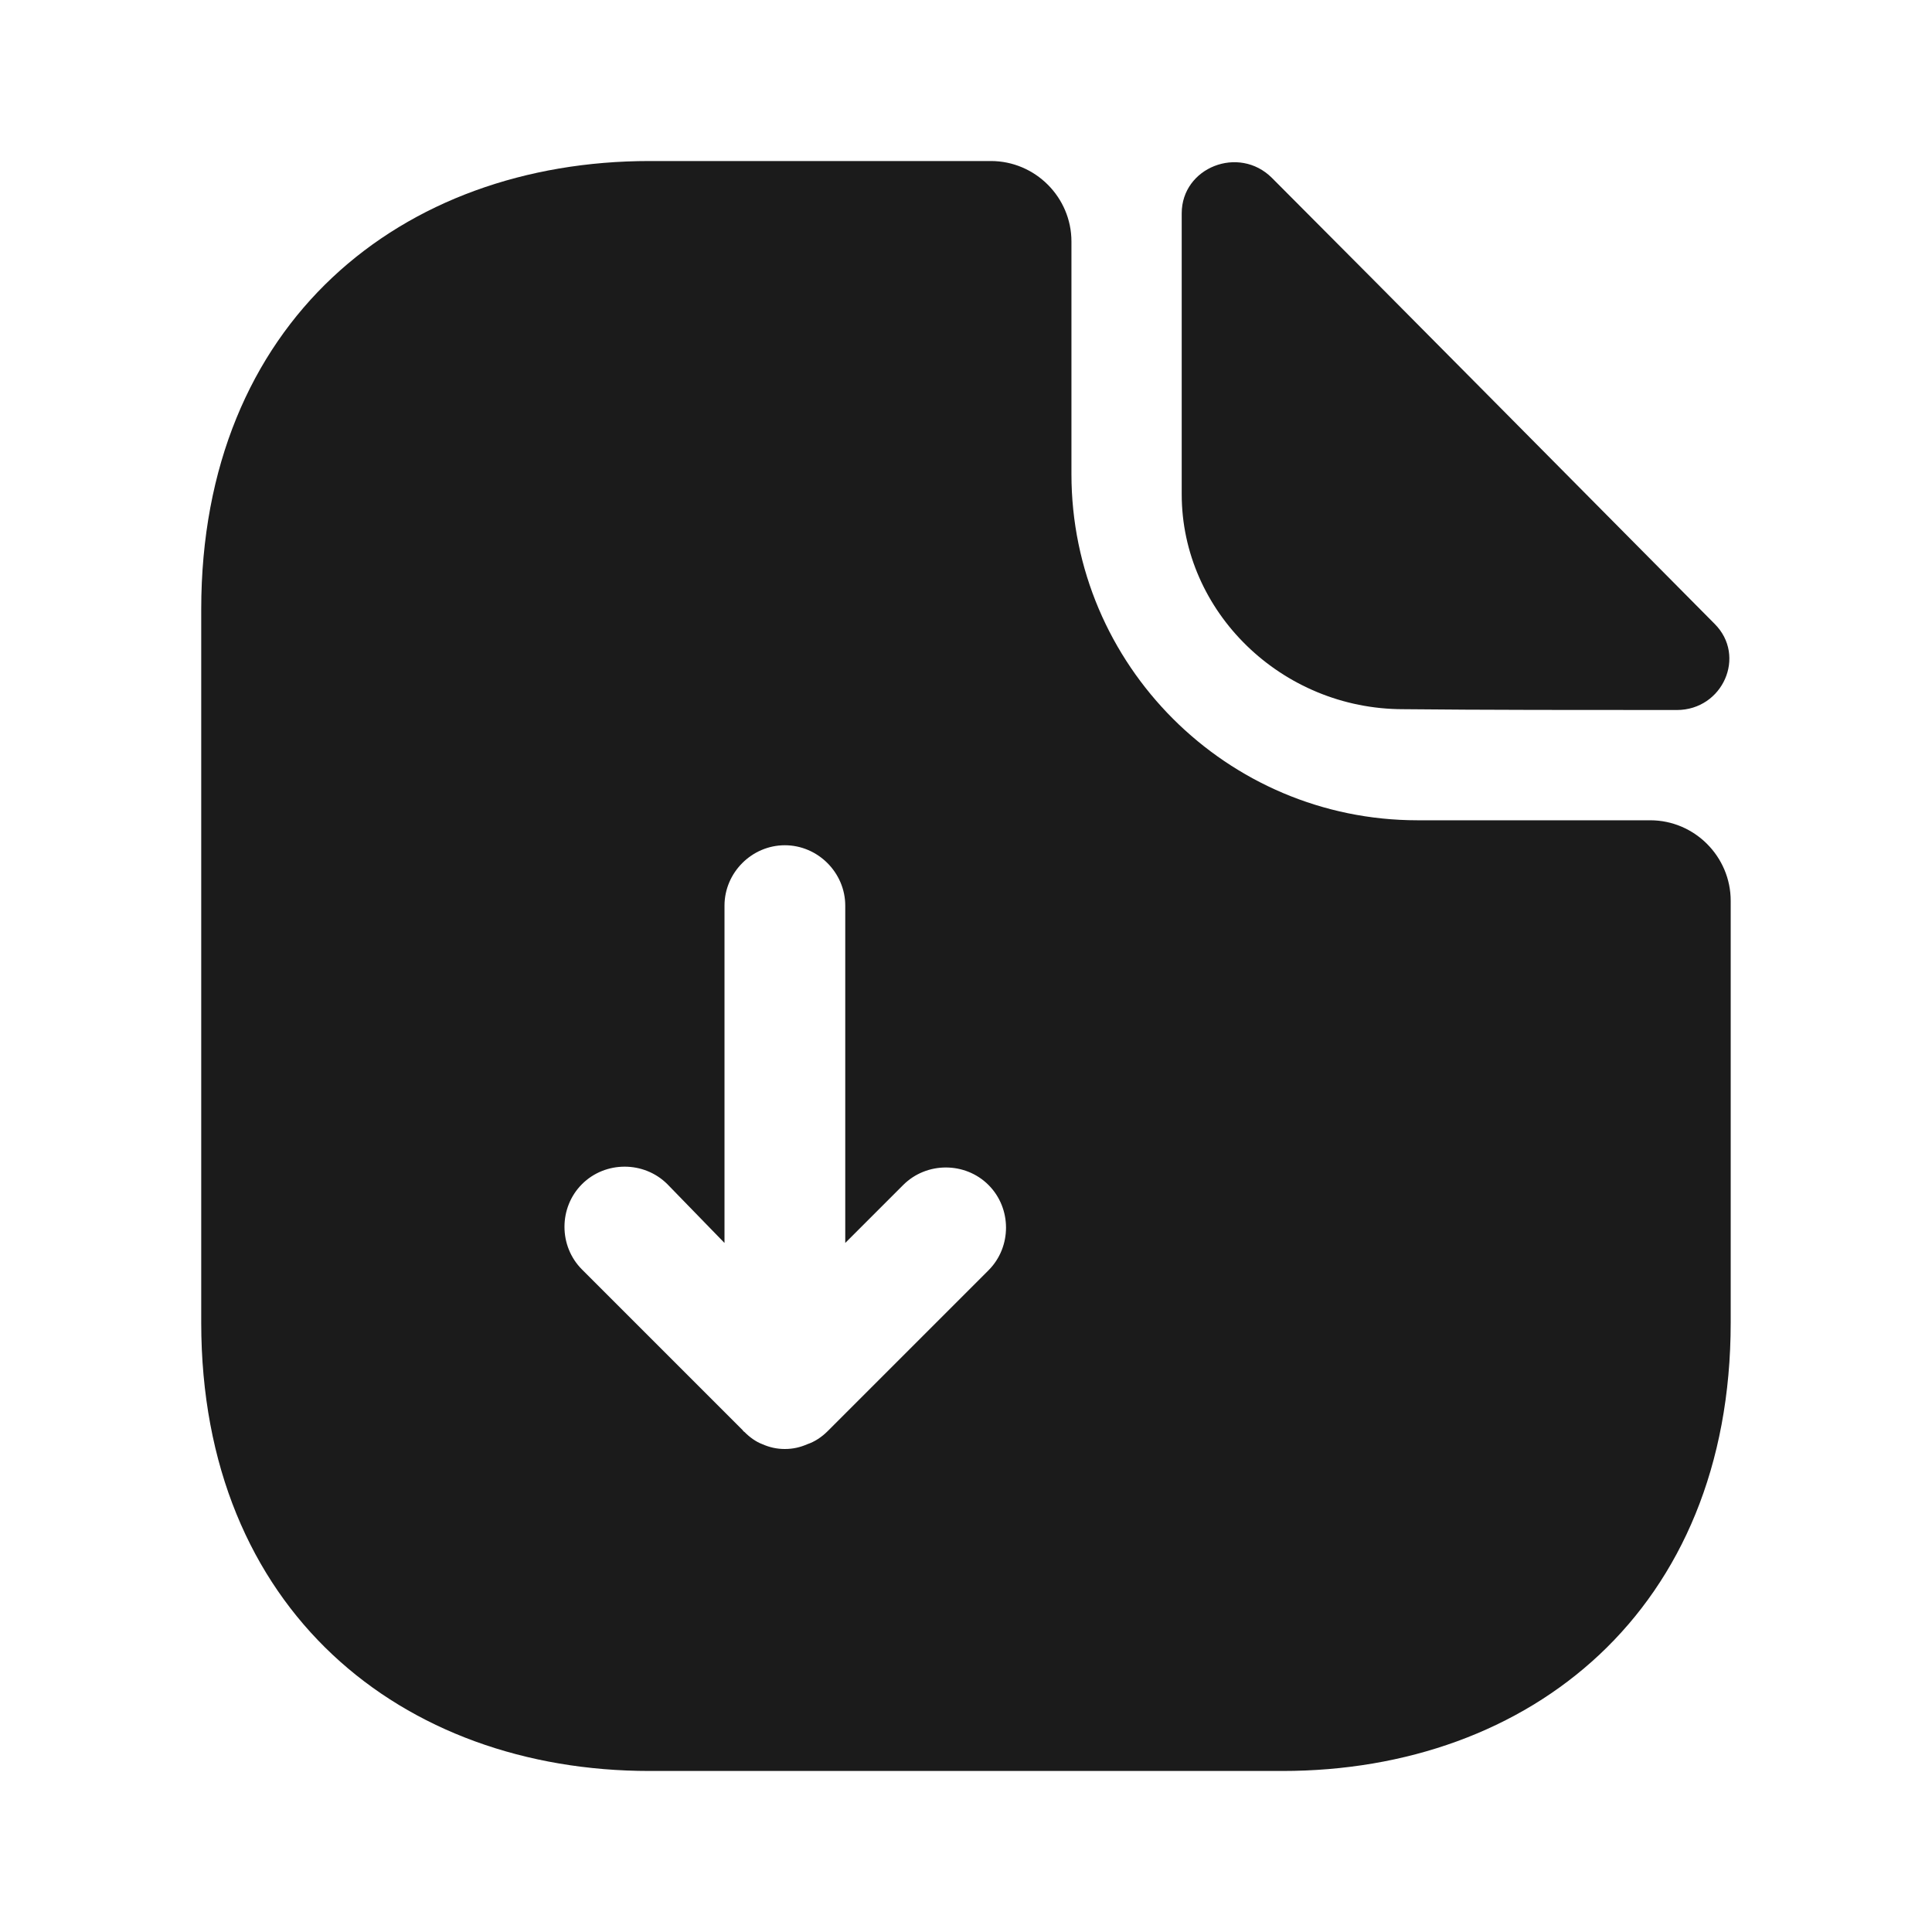
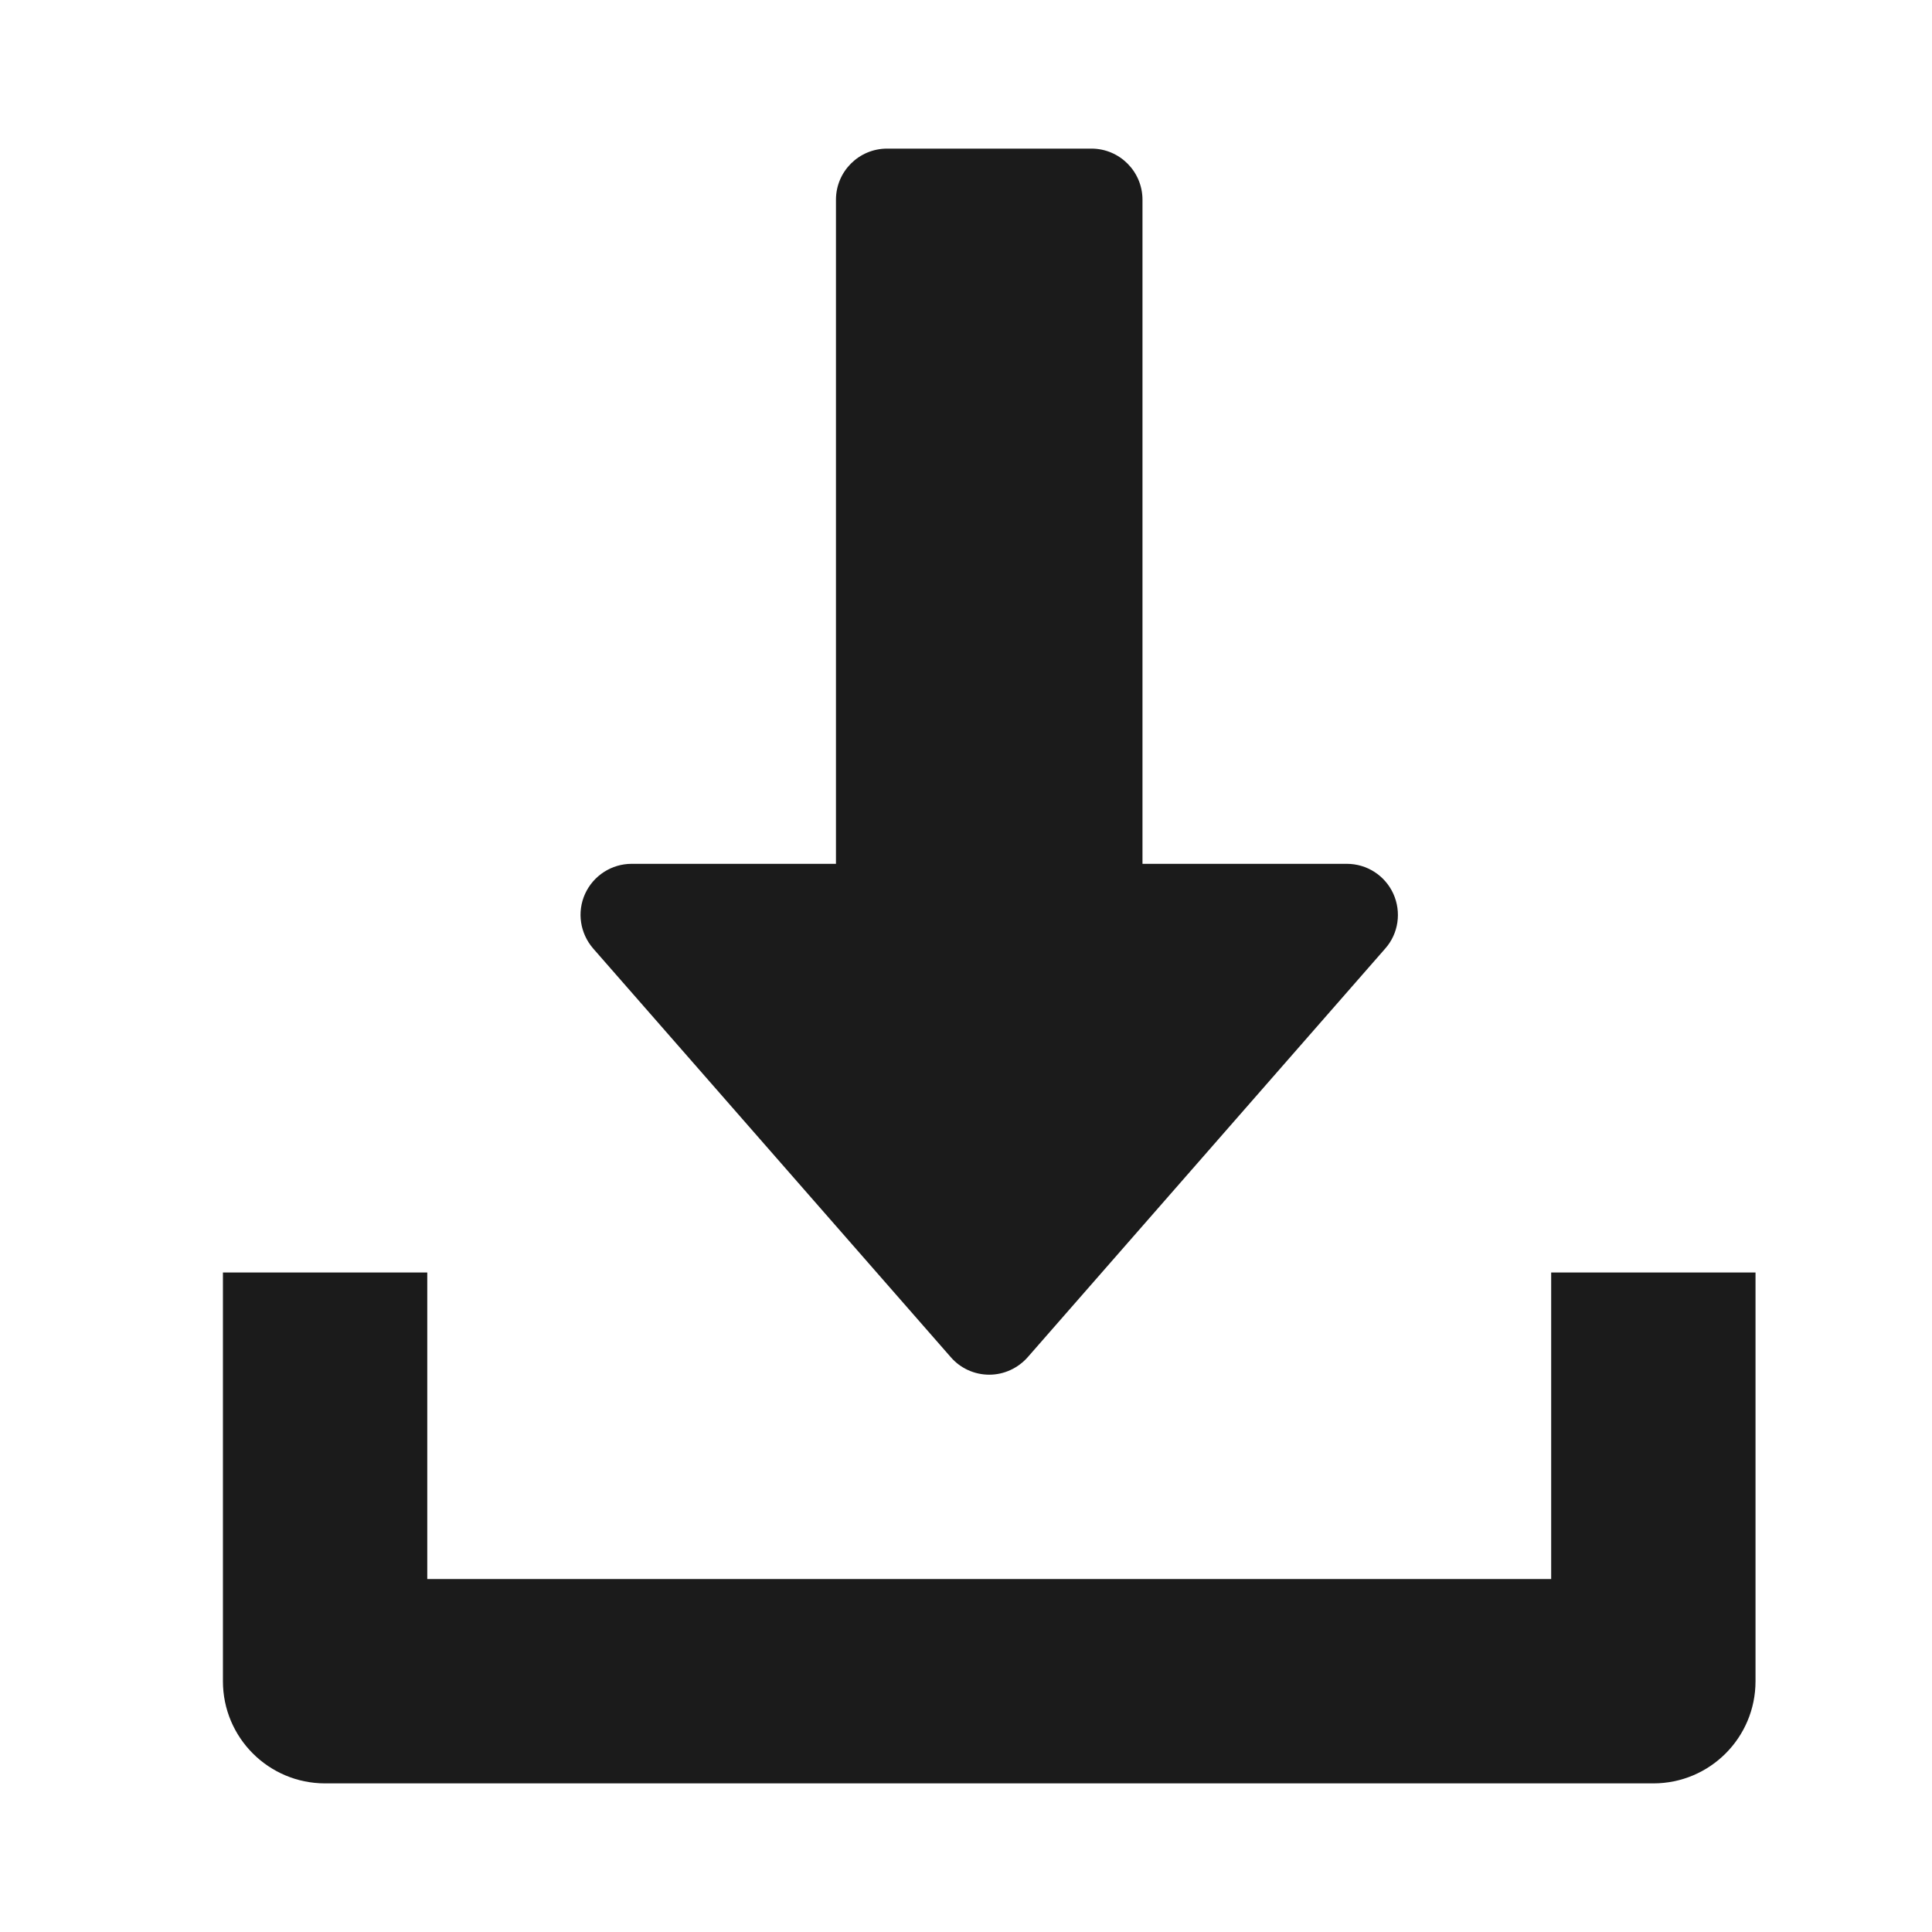
<svg xmlns="http://www.w3.org/2000/svg" width="26" height="26" viewBox="0 0 26 26" fill="none">
-   <path d="M22.208 11.039H19.077C16.51 11.039 14.419 8.948 14.419 6.381V3.25C14.419 2.654 13.931 2.167 13.335 2.167H8.742C5.406 2.167 2.708 4.333 2.708 8.201V17.799C2.708 21.667 5.406 23.833 8.742 23.833H17.257C20.594 23.833 23.291 21.667 23.291 17.799V12.123C23.291 11.527 22.804 11.039 22.208 11.039ZM13.303 17.095L11.136 19.262C11.06 19.338 10.963 19.403 10.866 19.435C10.768 19.478 10.671 19.5 10.562 19.5C10.454 19.5 10.356 19.478 10.259 19.435C10.172 19.403 10.085 19.338 10.021 19.273C10.01 19.262 9.999 19.262 9.999 19.251L7.832 17.084C7.518 16.77 7.518 16.25 7.832 15.936C8.146 15.622 8.666 15.622 8.981 15.936L9.75 16.727V12.188C9.75 11.743 10.118 11.375 10.562 11.375C11.006 11.375 11.375 11.743 11.375 12.188V16.727L12.155 15.947C12.469 15.633 12.989 15.633 13.303 15.947C13.617 16.261 13.617 16.781 13.303 17.095Z" fill="#1B1B1B" />
-   <path d="M18.883 9.544C19.912 9.555 21.342 9.555 22.566 9.555C23.183 9.555 23.508 8.829 23.075 8.396C21.515 6.825 18.72 3.998 17.117 2.394C16.672 1.95 15.903 2.253 15.903 2.871V6.652C15.903 8.233 17.247 9.544 18.883 9.544Z" fill="#1B1B1B" />
+   <path d="M18.751 12.028C18.639 11.782 18.395 11.625 18.125 11.625H15.375V2.688C15.375 2.308 15.067 2 14.688 2H11.938C11.558 2 11.25 2.308 11.25 2.688V11.625H8.5C8.231 11.625 7.986 11.783 7.874 12.028C7.762 12.274 7.806 12.561 7.983 12.765L12.796 18.265C12.926 18.415 13.115 18.5 13.313 18.5C13.511 18.5 13.699 18.413 13.83 18.265L18.642 12.765C18.821 12.563 18.862 12.274 18.751 12.028Z" fill="#1B1B1B" />
+   <path d="M20.875 17.125V21.25H5.75V17.125H3V22.625C3 23.385 3.616 24 4.375 24H22.25C23.01 24 23.625 23.385 23.625 22.625V17.125H20.875Z" fill="#1B1B1B" />
</svg>
